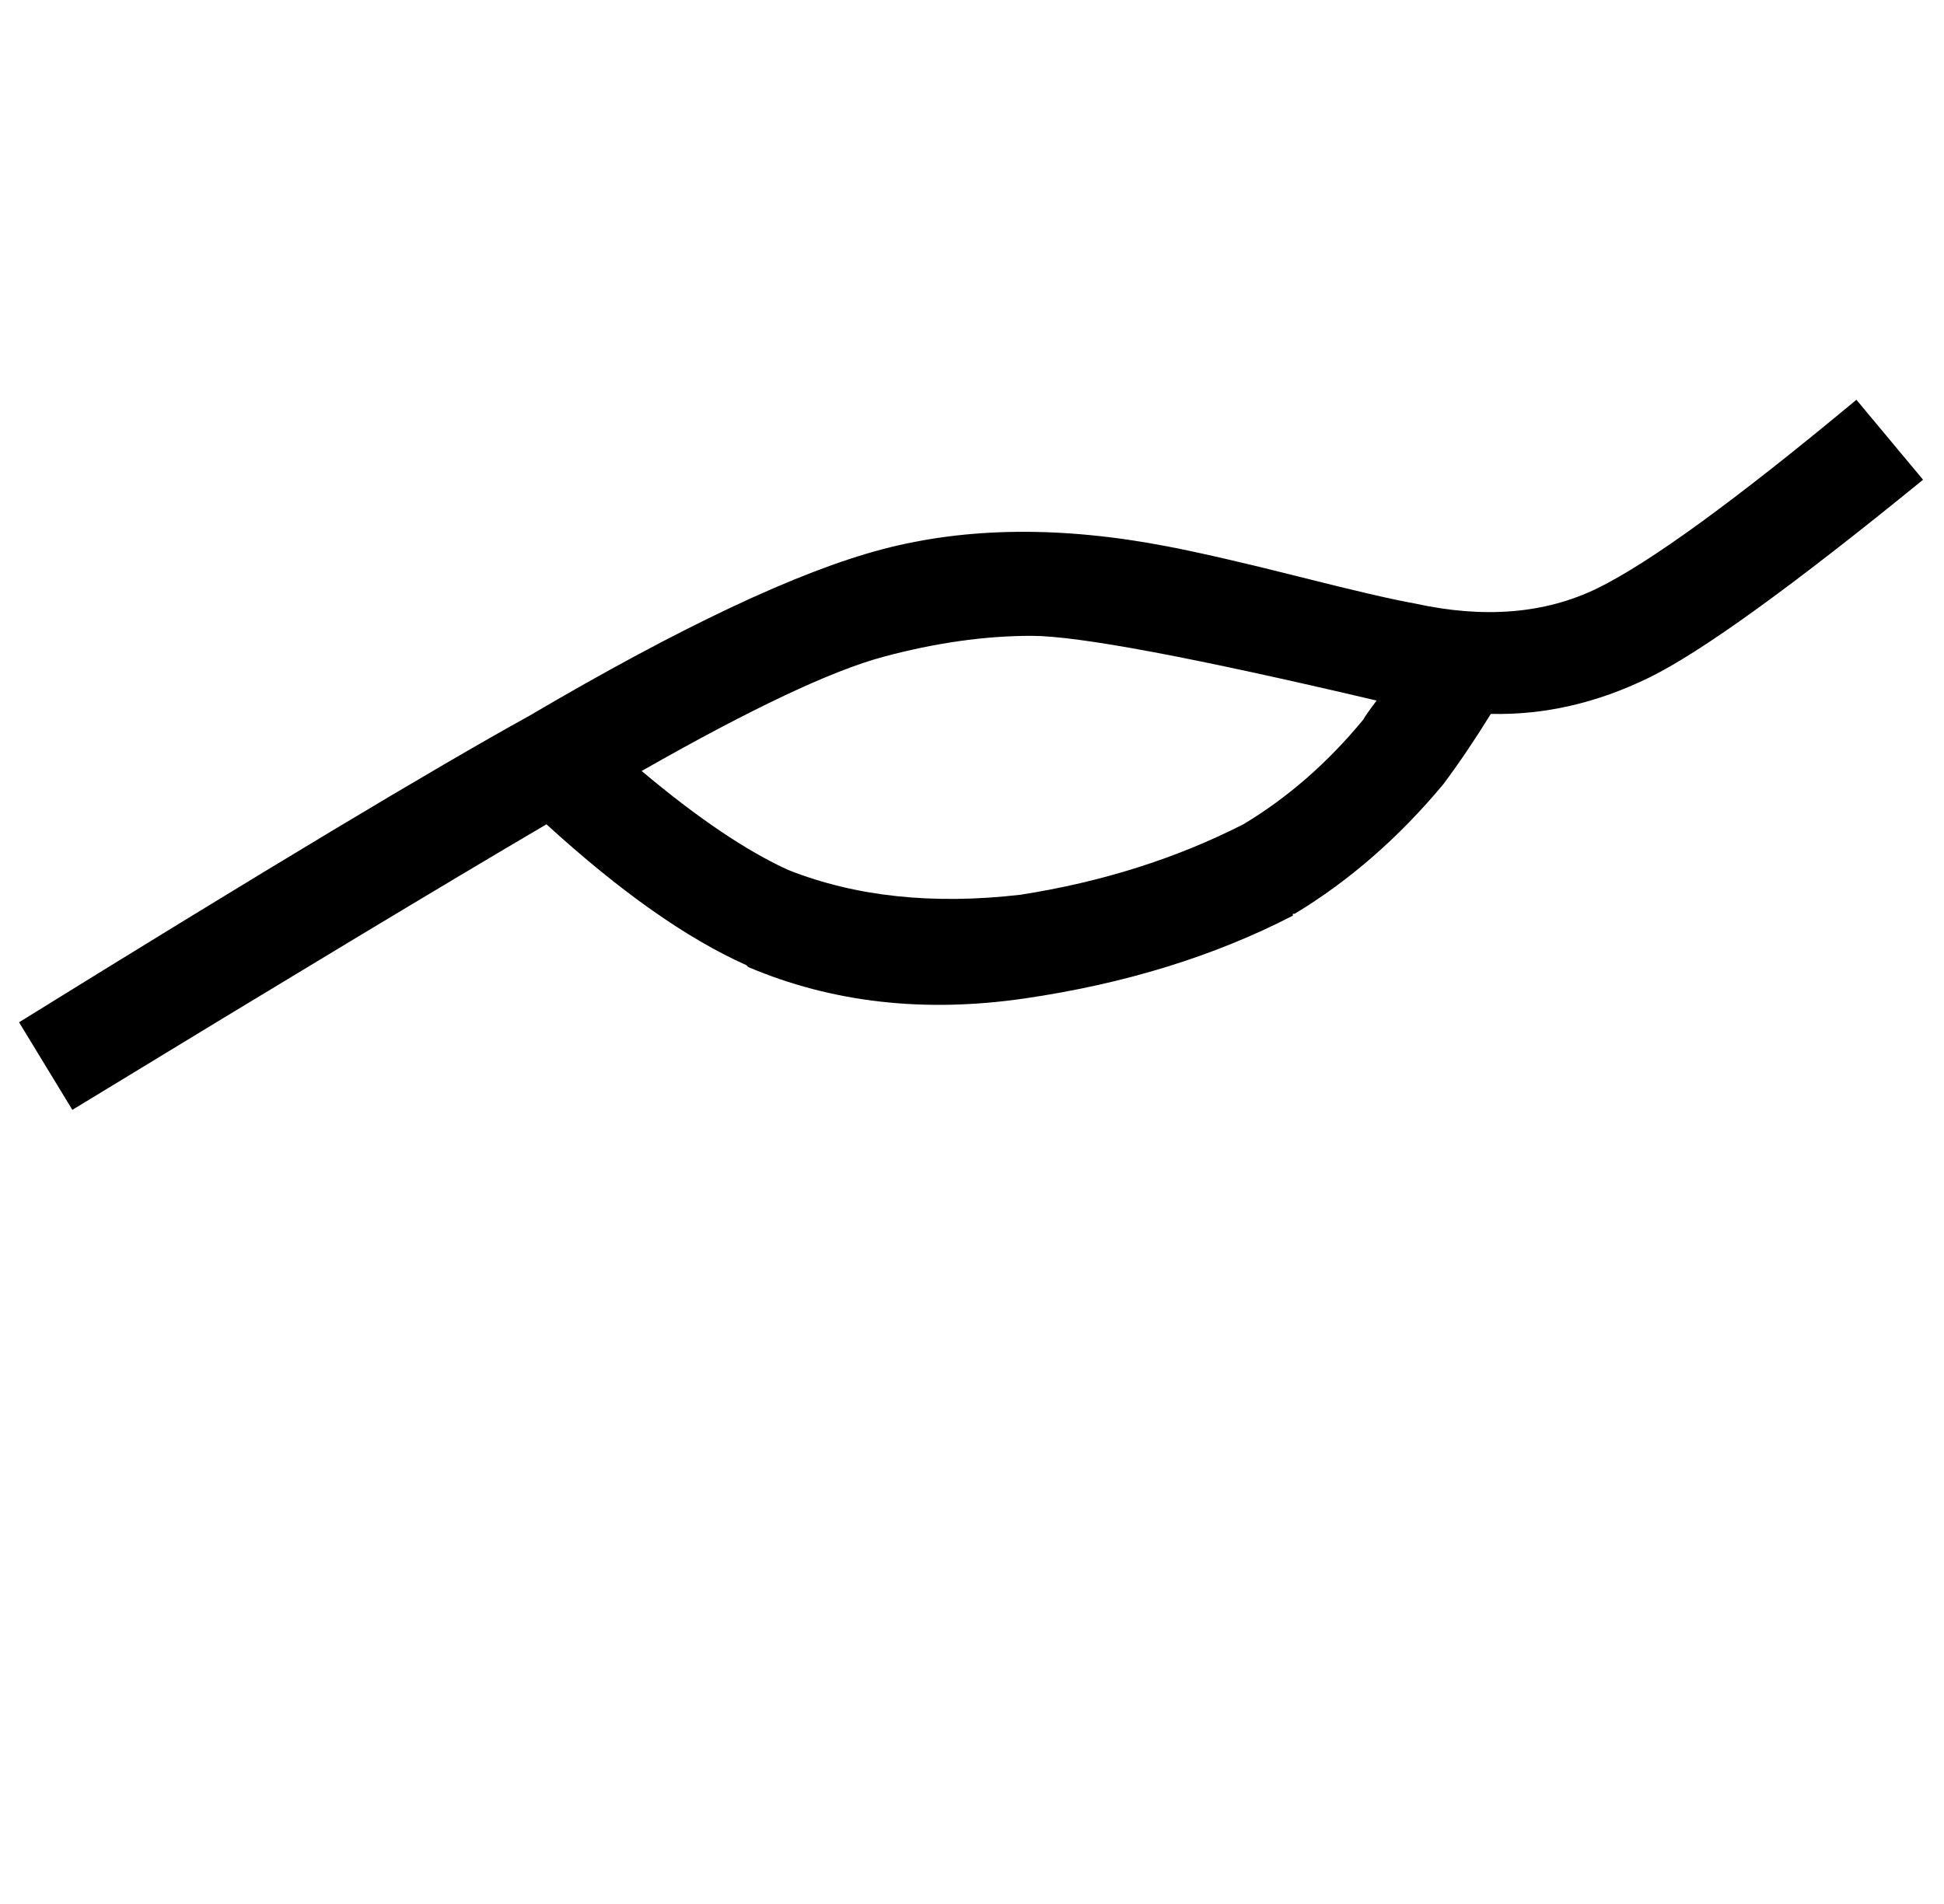
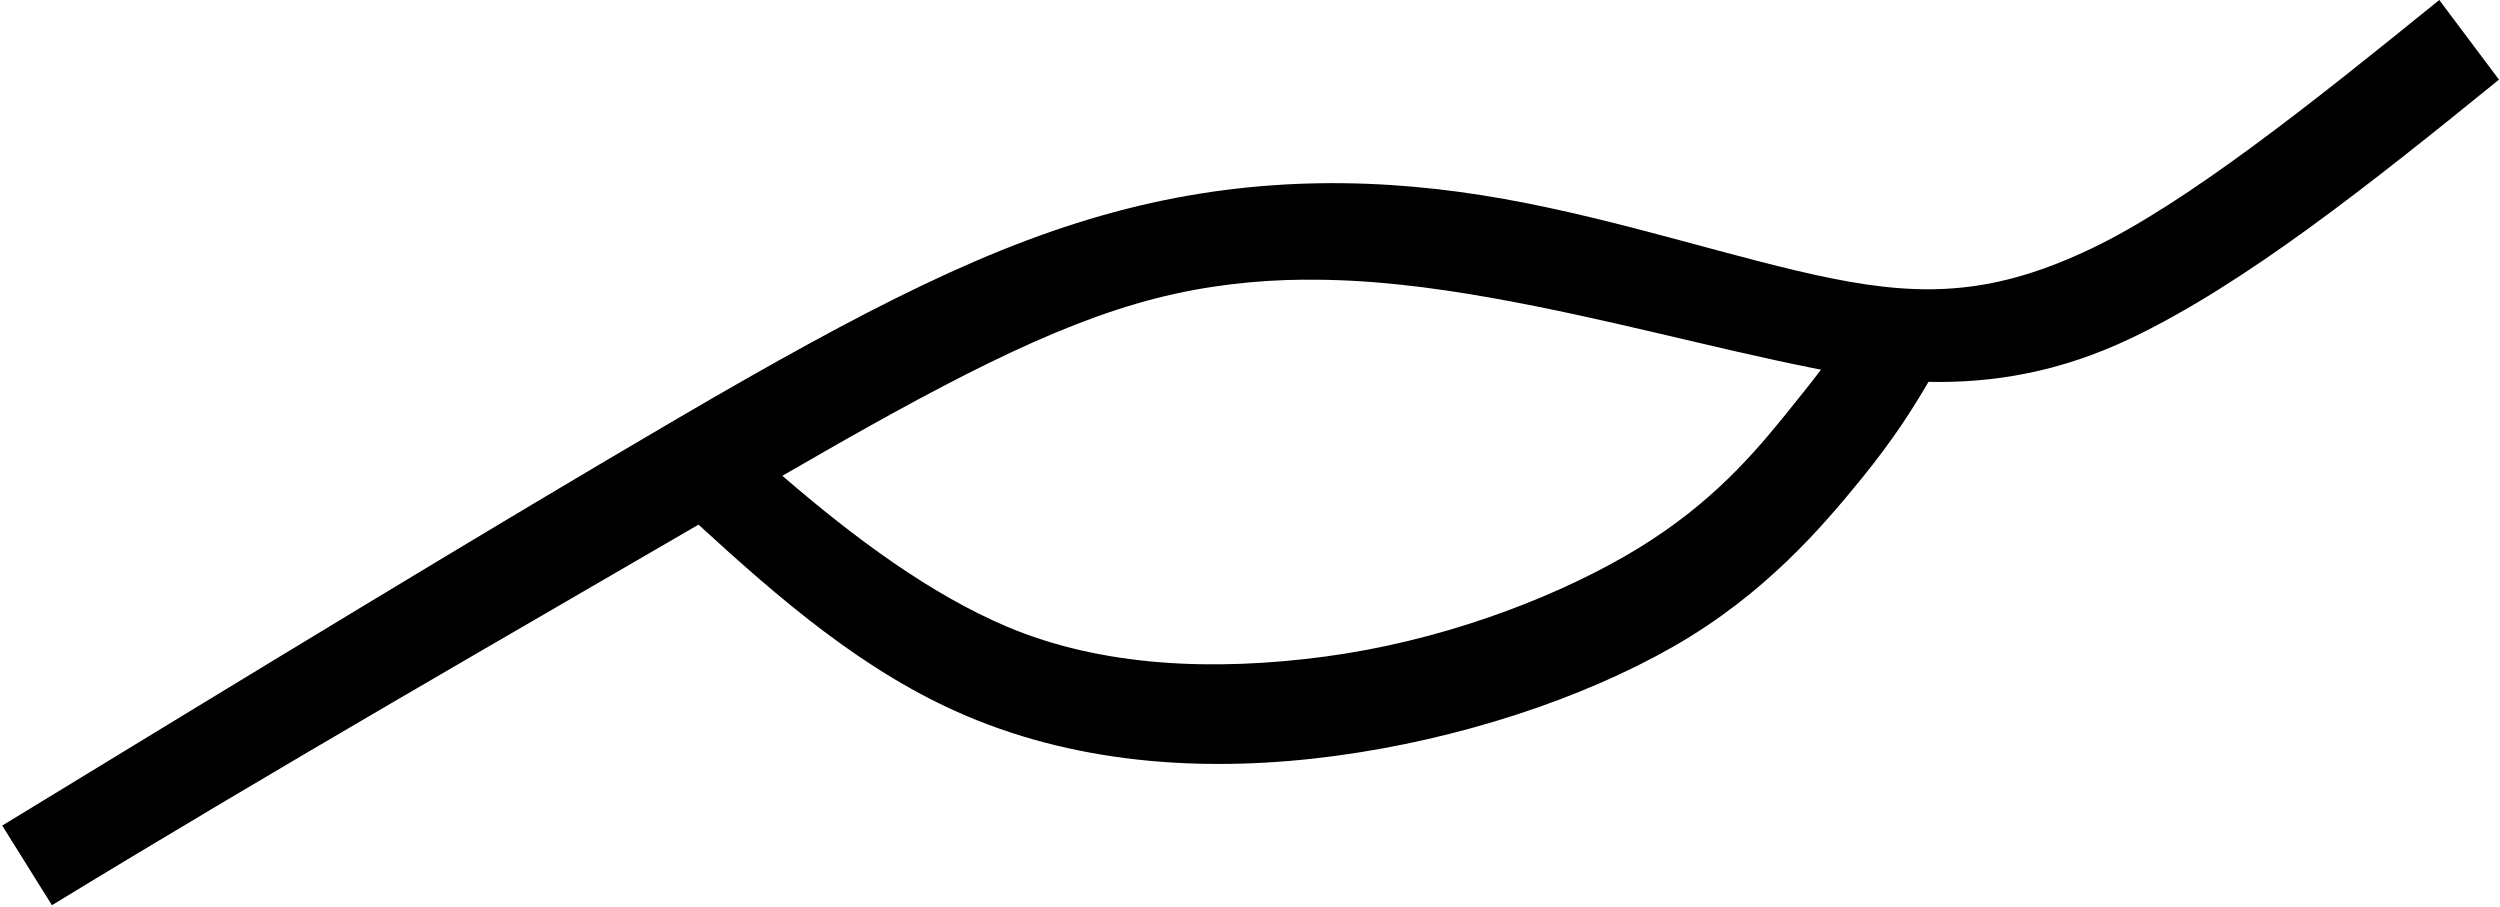
- <svg xmlns="http://www.w3.org/2000/svg" version="1.1" viewBox="-10 0 1021 1000">
-   <path fill="currentColor" d="M965 210l35.002 42.004c-68.667 56 -116.667 90.667 -144 104s-55 19.666 -83 18.999c-8.667 14 -17 26.333 -25 37c-23.333 28 -49.333 50.667 -78 68h-1v1c-41.333 21.333 -88.333 35.833 -141 43.5s-101 2.167 -145 -16.5l-1 -1 c-31.333 -14 -66.333 -38.667 -105 -74c-53.333 31.333 -136.333 81.333 -249 150l-28 -46c128 -79.333 217.333 -133 268 -161c79.333 -46.667 141.166 -75.834 185.499 -87.501s94.166 -12.167 149.499 -1.5c17.333 3.333 40.5 8.666 69.5 15.999s49.167 12 60.5 14 c36.574 8.046 68.551 5.391 95.931 -7.966s72.736 -46.368 136.069 -99.035zM713.002 368.004c-96.333 -22.667 -156.75 -34.001 -181.251 -34.001c-24.5 0 -50.417 3.667 -77.75 11s-69.666 27.333 -126.999 60c29.333 24.667 55 42 77 52 c35.333 14 76 18.333 122 13c42.667 -6.667 81.667 -19 117 -37c23.333 -14 44.333 -32.333 63 -55c0.667 -1.333 3 -4.666 7 -9.999z" />
+ <svg xmlns="http://www.w3.org/2000/svg" xml:space="preserve" width="9.059mm" height="3.285mm" style="clip-rule:evenodd;fill-rule:evenodd;image-rendering:optimizeQuality;shape-rendering:geometricPrecision;text-rendering:geometricPrecision" viewBox="0 0 0.49 0.178" version="1.1" id="svg31">
+   <defs id="defs24">
+     <style type="text/css" id="style22">
+    
+     .str0 {stroke:black;stroke-width:0.019}
+     .fil0 {fill:none}
+    
+   </style>
+   </defs>
+   <g id="SIMBOLOS">
+     <g id="_262708064">
+       <path id="_262707920" style="color:#000000;clip-rule:nonzero;fill:#000000;fill-rule:nonzero;stroke-width:69.847;-inkscape-stroke:none;shape-rendering:auto" d="M 33.422,0 C 31.655,1.434 29.948,2.791 28.648,3.41 27.349,4.03 26.387,4.078 25.102,3.82 23.816,3.563 22.232,3.021 20.6,2.729 18.967,2.436 17.236,2.401 15.416,2.865 13.596,3.329 11.853,4.225 9.277,5.73 6.701,7.236 3.333,9.289 0,11.322 l 0.682,1.092 C 3.841,10.487 7.045,8.654 9.549,7.195 c 1.101,1.008 2.27,2.029 3.684,2.627 1.589,0.672 3.344,0.773 5.047,0.545 1.702,-0.228 3.382,-0.782 4.639,-1.5 1.256,-0.718 2.042,-1.641 2.592,-2.318 0.426,-0.526 0.685,-0.933 0.906,-1.312 0.886,0.018 1.803,-0.133 2.777,-0.598 1.567,-0.747 3.28,-2.113 5.047,-3.547 z M 17.871,3.836 c 0.868,-0.007 1.729,0.101 2.592,0.256 1.534,0.275 2.984,0.679 4.365,0.955 0.039,0.008 0.077,0.016 0.115,0.023 -0.153,0.201 -0.325,0.416 -0.523,0.66 -0.488,0.601 -1.107,1.293 -2.184,1.908 C 21.159,8.254 19.675,8.799 18.145,9.004 16.613,9.209 15.079,9.144 13.779,8.594 12.738,8.153 11.699,7.389 10.699,6.525 c 2.159,-1.25 3.702,-2.071 5.125,-2.434 0.691,-0.176 1.371,-0.251 2.047,-0.256 z" transform="scale(0.01431712)" />
+     </g>
+   </g>
</svg>
